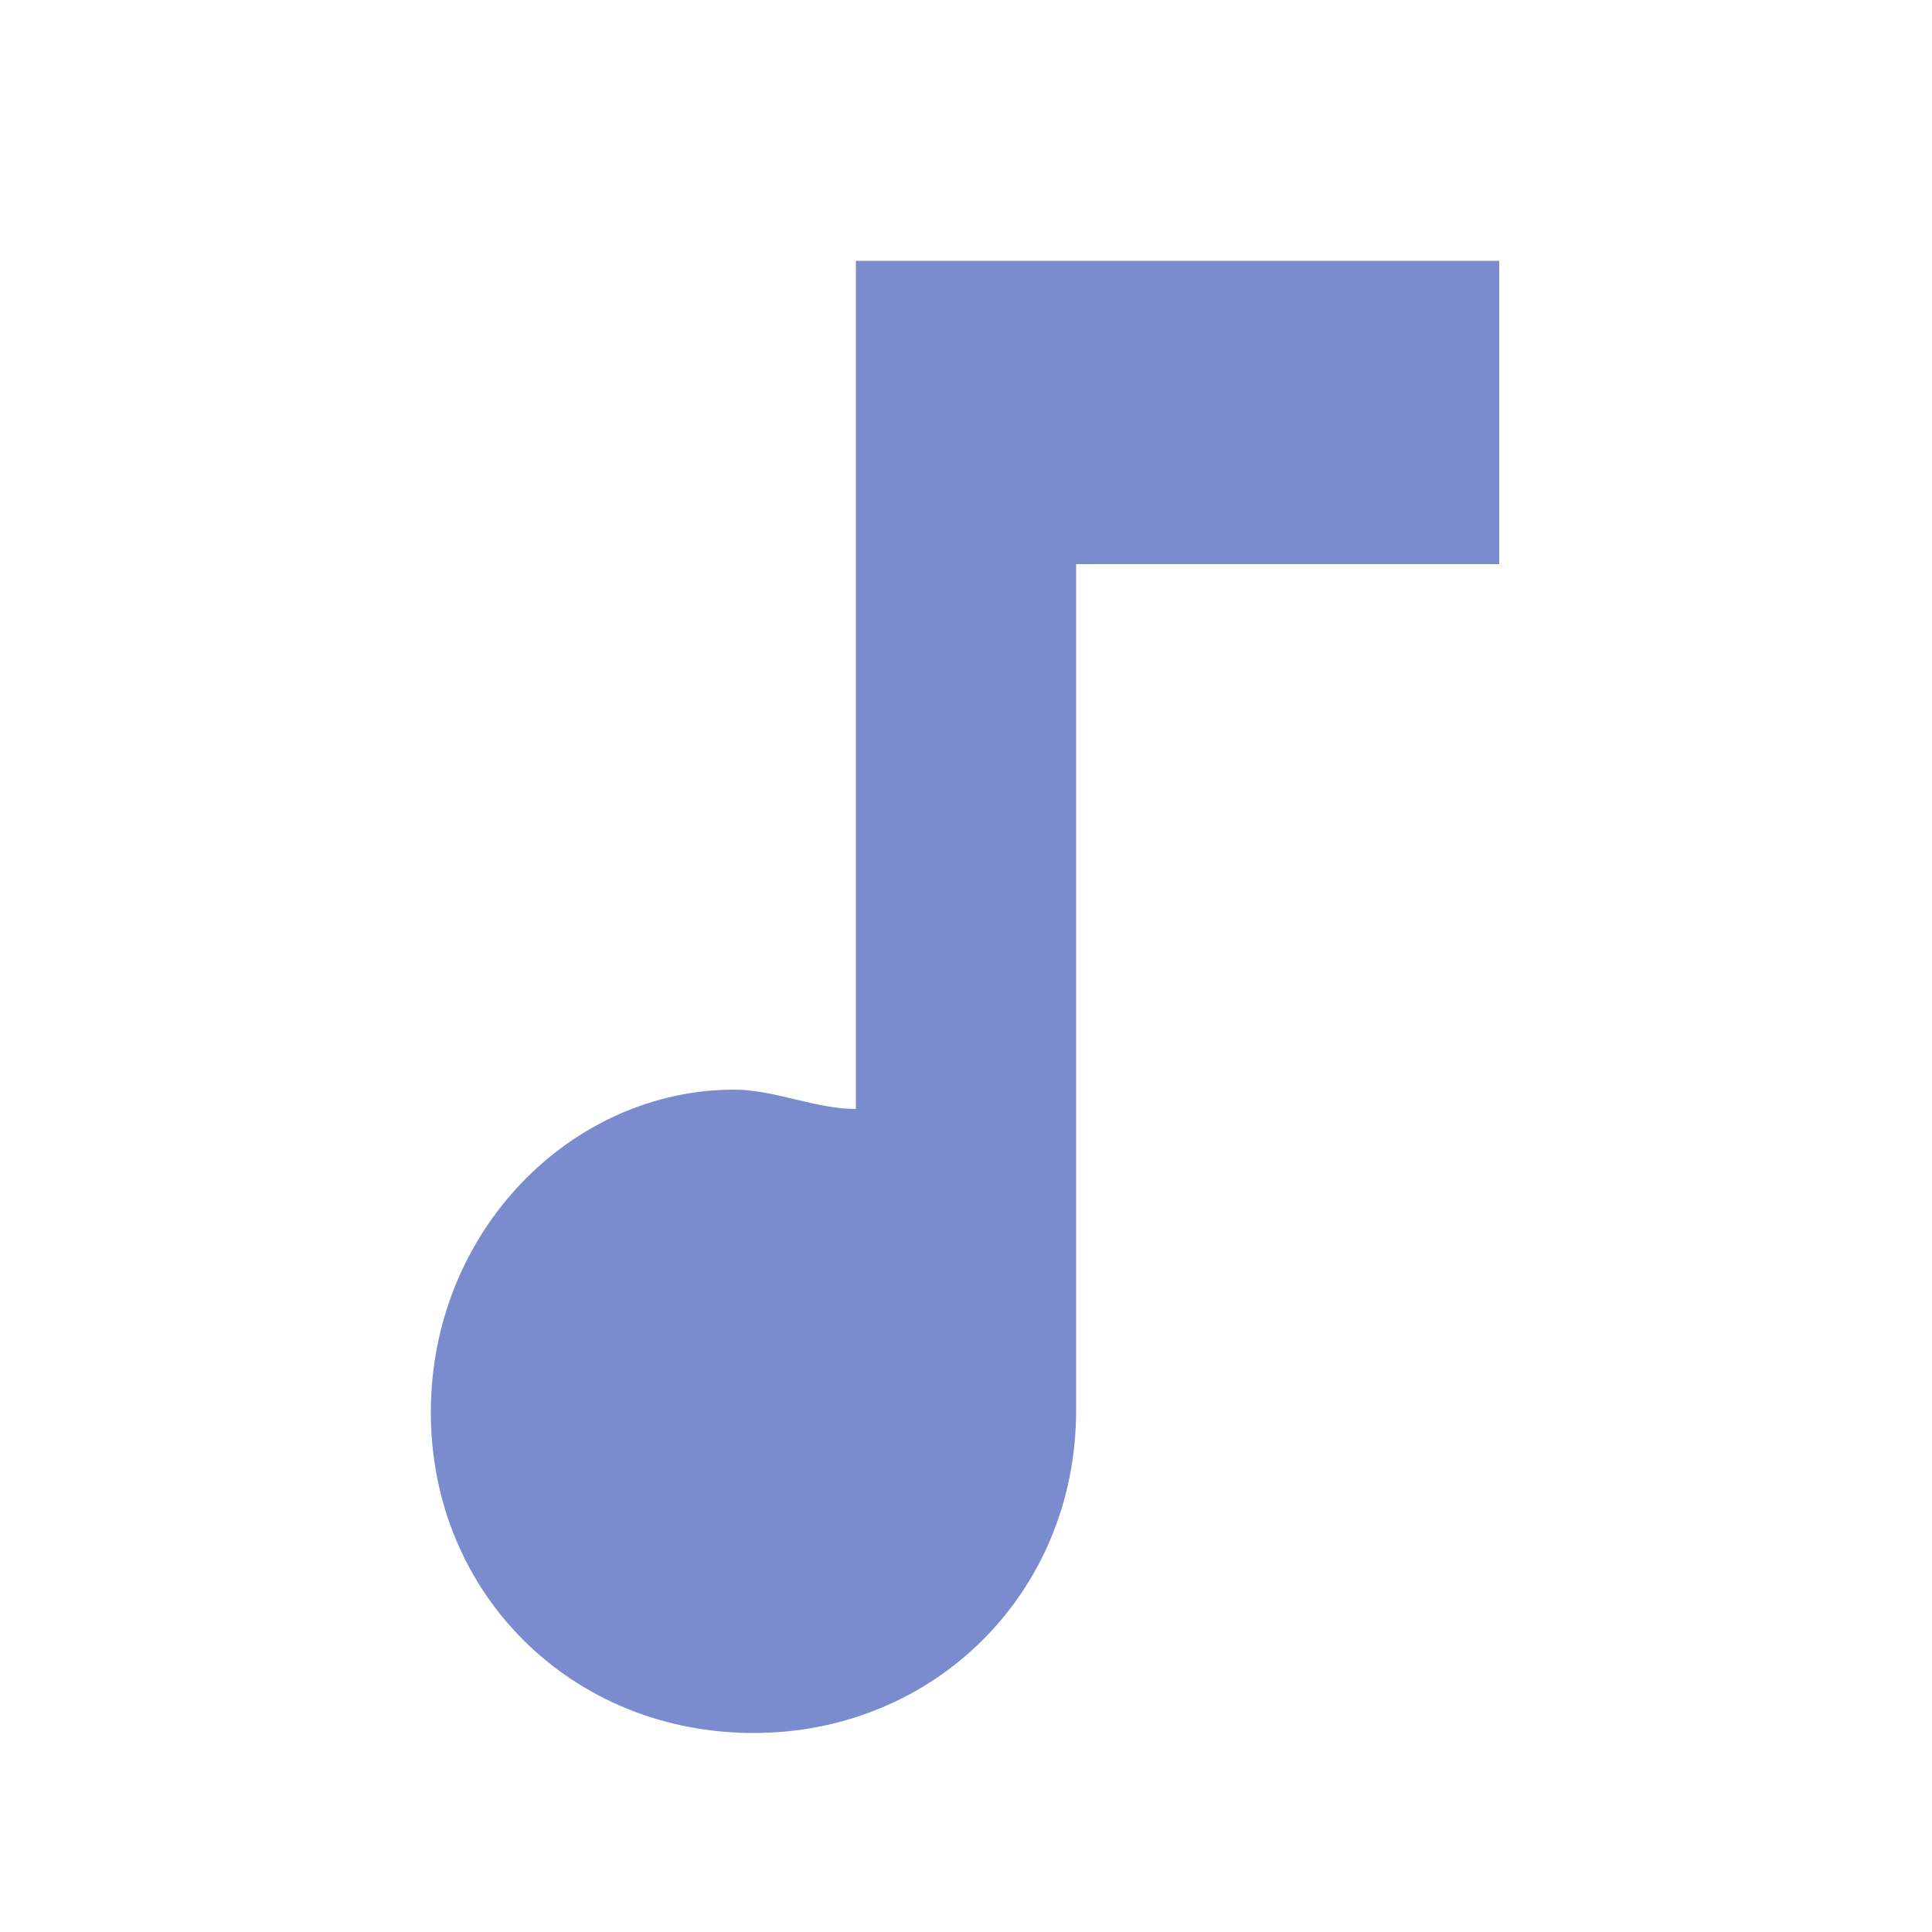
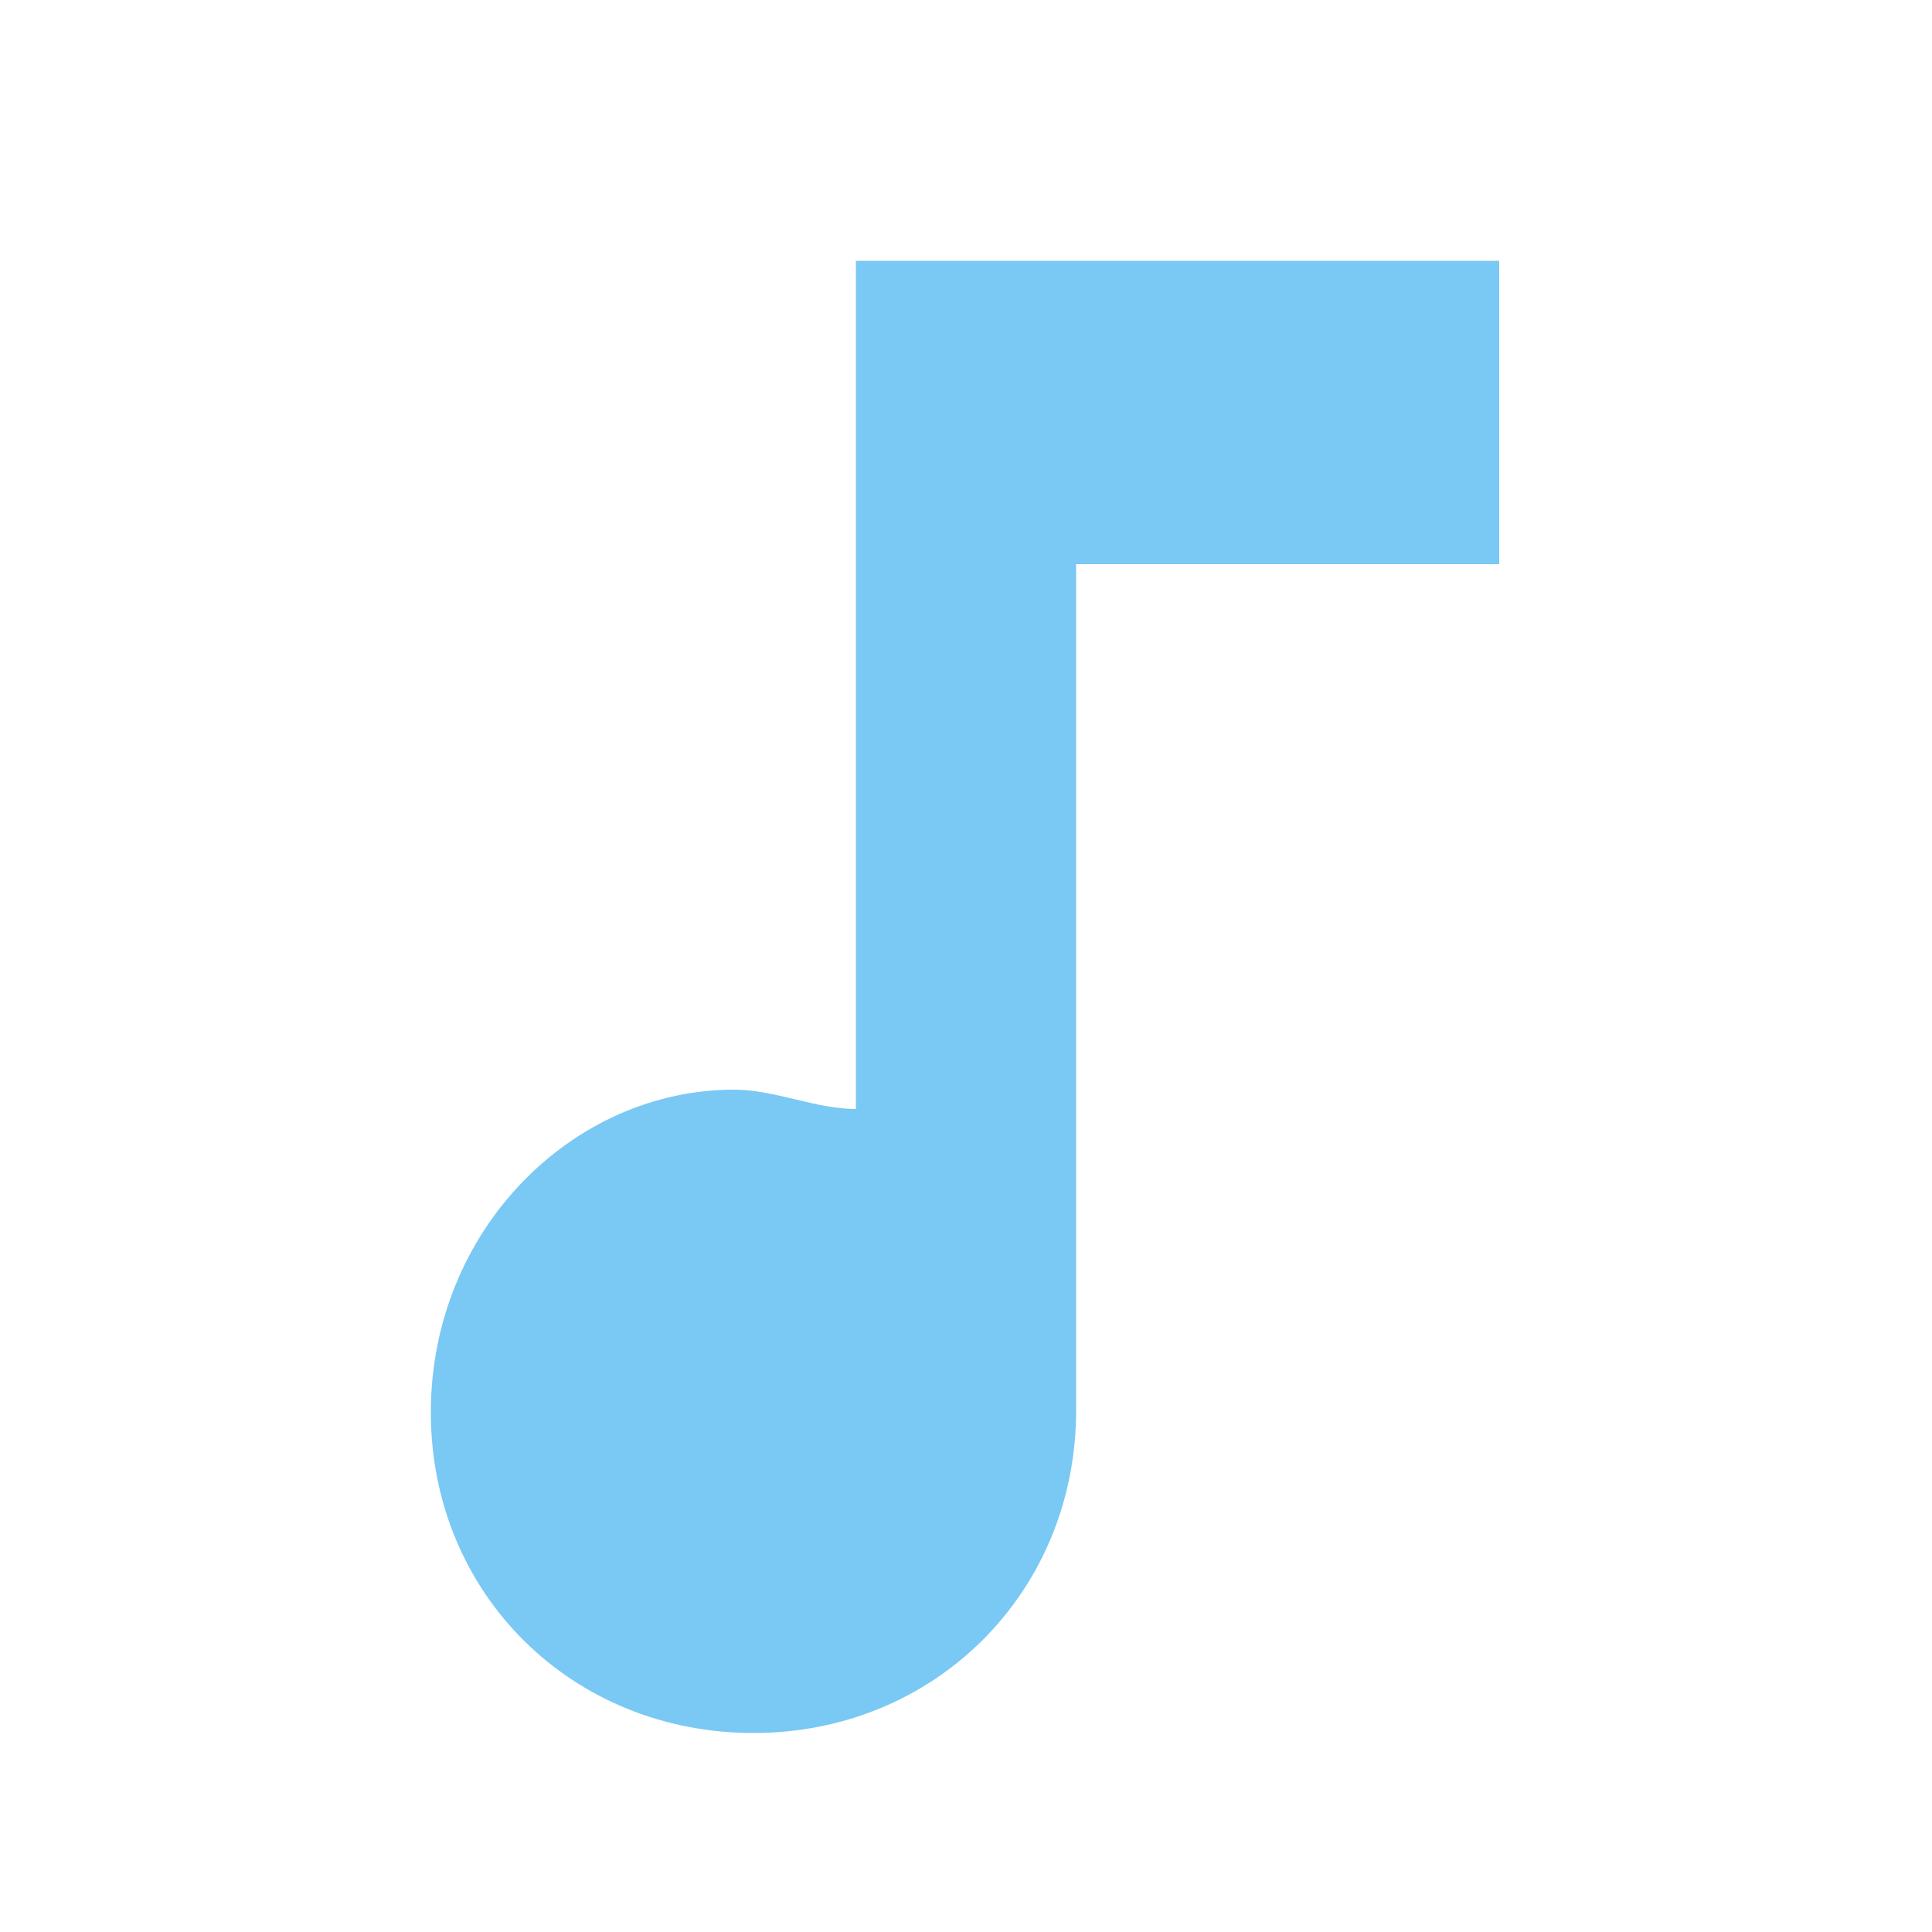
<svg xmlns="http://www.w3.org/2000/svg" version="1.0" id="Layer_1" x="0px" y="0px" width="100px" height="100px" viewBox="0 0 100 100" enable-background="new 0 0 100 100" xml:space="preserve">
-   <path fill="#7A8CCE" d="M44.3,13.5v43.9c-2.1,0-4.2-1-6.3-1c-8.4,0-15.7,7.3-15.7,16.7S29.6,89.7,39,89.7S55.7,82.4,55.7,73V29.2  h21.9V13.5C76.6,13.5,44.3,13.5,44.3,13.5z" />
+   <path fill="#59baf1" d="M44.3,13.5v43.9c-2.1,0-4.2-1-6.3-1c-8.4,0-15.7,7.3-15.7,16.7S29.6,89.7,39,89.7S55.7,82.4,55.7,73V29.2  h21.9V13.5C76.6,13.5,44.3,13.5,44.3,13.5z" fill-opacity="0.8" />
</svg>
